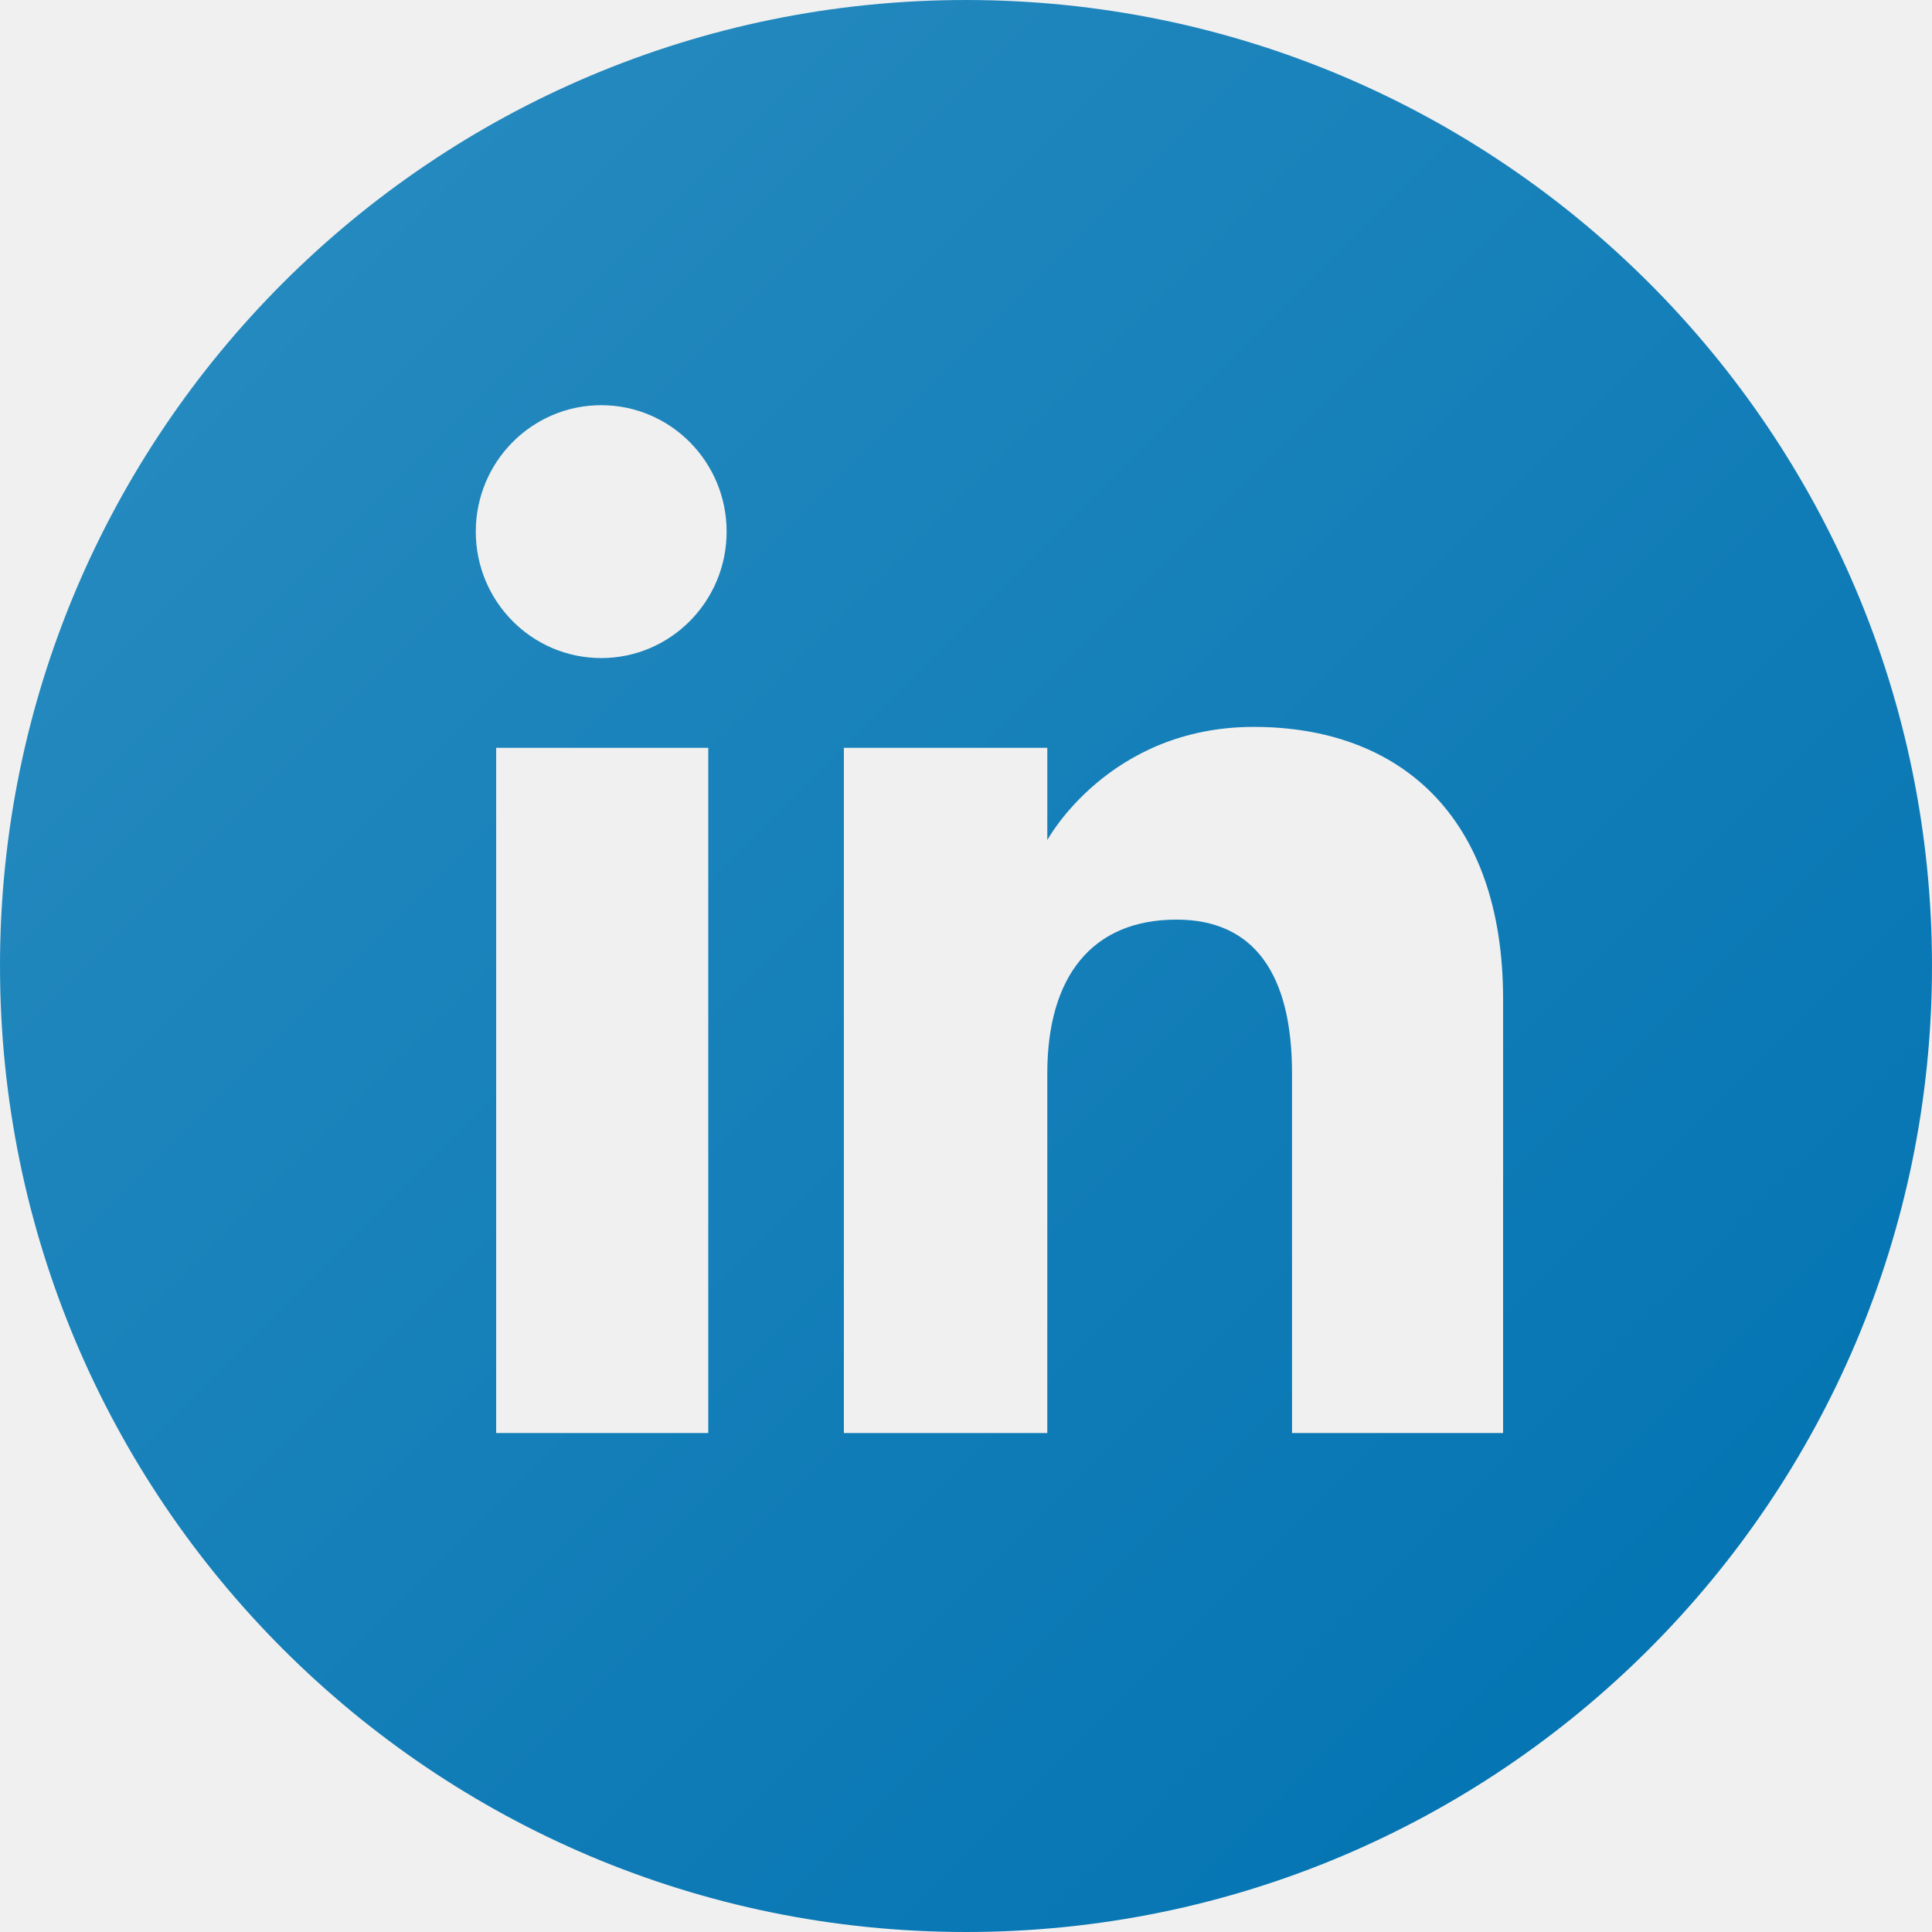
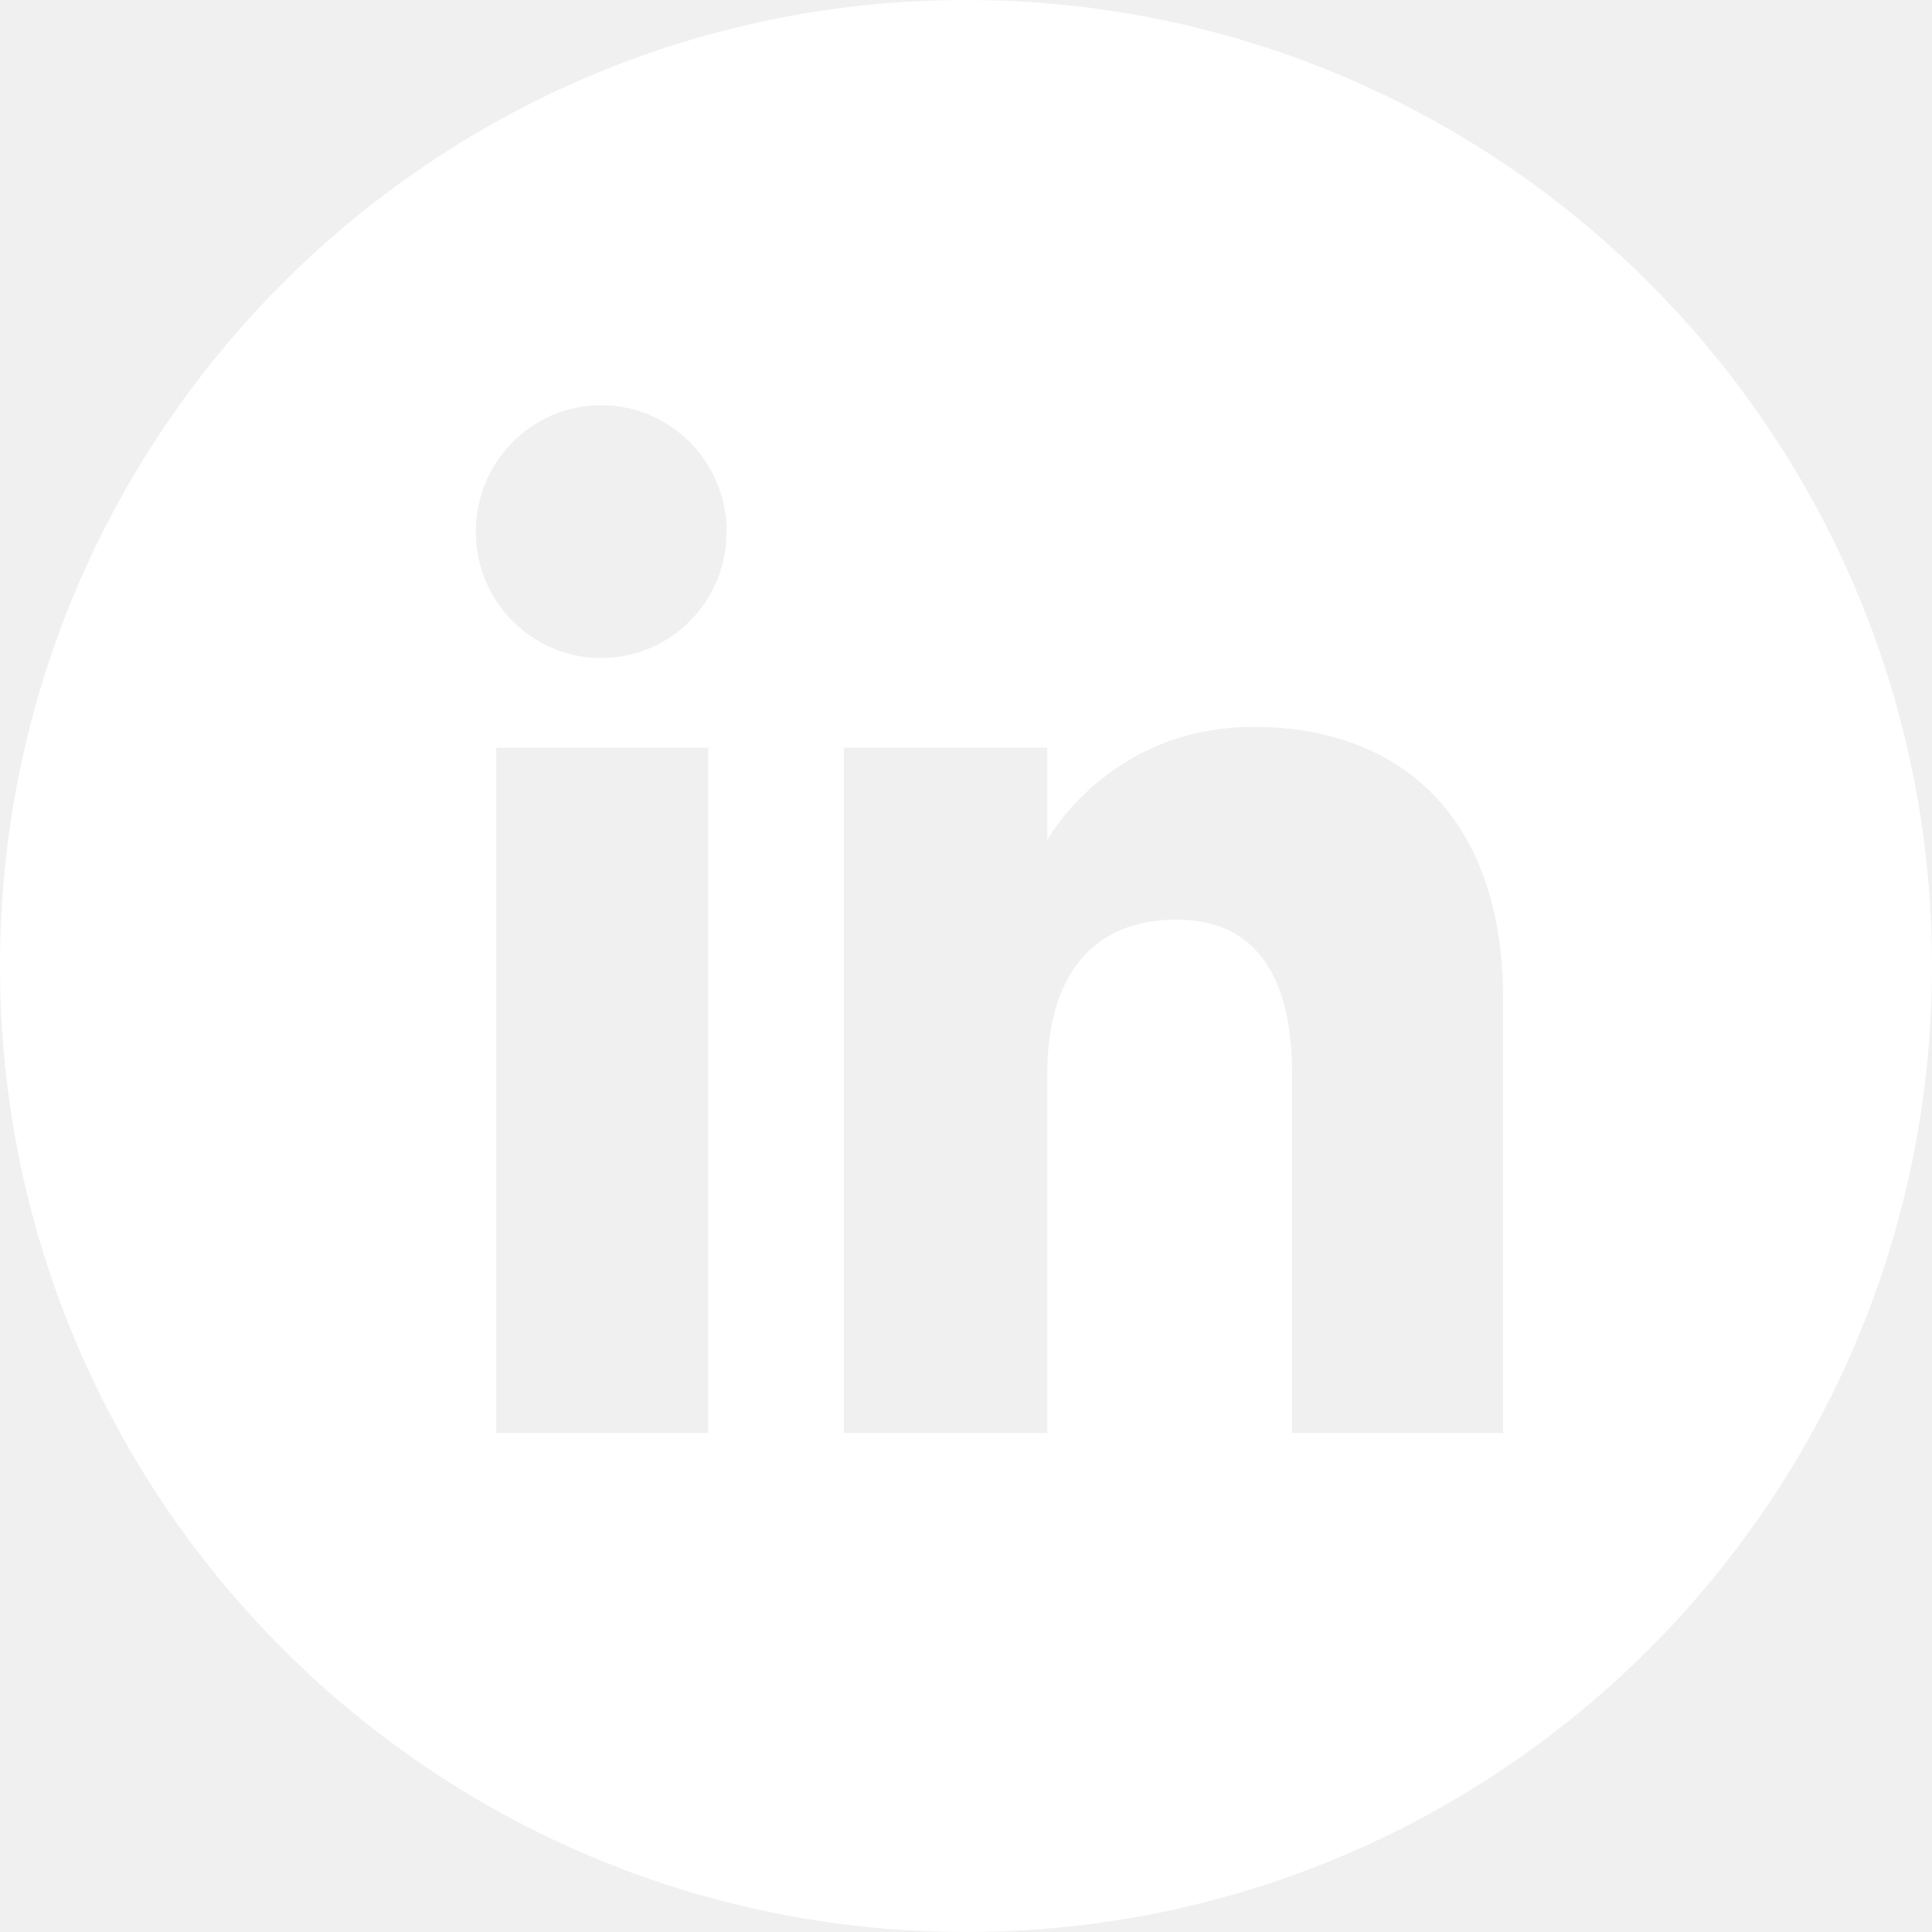
- <svg xmlns="http://www.w3.org/2000/svg" width="2500" height="2500" viewBox="7.025 7.025 497.951 497.95">
-   <linearGradient id="a" gradientUnits="userSpaceOnUse" x1="-974.482" y1="1306.773" x2="-622.378" y2="1658.877" gradientTransform="translate(1054.43 -1226.825)">
-     <stop offset="0" stop-color="#2489be" />
-     <stop offset="1" stop-color="#0575b3" />
-   </linearGradient>
-   <path d="M256 7.025C118.494 7.025 7.025 118.494 7.025 256S118.494 504.975 256 504.975 504.976 393.506 504.976 256C504.975 118.494 393.504 7.025 256 7.025zm-66.427 369.343h-54.665V199.761h54.665v176.607zM161.98 176.633c-17.853 0-32.326-14.591-32.326-32.587 0-17.998 14.475-32.588 32.326-32.588s32.324 14.59 32.324 32.588c.001 17.997-14.472 32.587-32.324 32.587zm232.45 199.735h-54.4v-92.704c0-25.426-9.658-39.619-29.763-39.619-21.881 0-33.312 14.782-33.312 39.619v92.704h-52.43V199.761h52.43v23.786s15.771-29.173 53.219-29.173c37.449 0 64.257 22.866 64.257 70.169l-.001 111.825z" fill="url(#a)" />
+ <svg xmlns="http://www.w3.org/2000/svg" width="40" height="40" viewBox="0 0 40 40" fill="none">
+   <path d="M20 0C8.954 0 0 8.954 0 20C0 31.046 8.954 40 20 40C31.046 40 40 31.046 40 20C40 8.954 31.046 0 20 0ZM14.664 29.669H10.273V15.482H14.664V29.669ZM12.447 13.624C11.013 13.624 9.851 12.452 9.851 11.007C9.851 9.561 11.014 8.389 12.447 8.389C13.881 8.389 15.044 9.561 15.044 11.007C15.044 12.453 13.881 13.624 12.447 13.624ZM31.12 29.669H26.75V22.222C26.75 20.18 25.974 19.04 24.359 19.04C22.602 19.04 21.683 20.227 21.683 22.222V29.669H17.472V15.482H21.683V17.393C21.683 17.393 22.95 15.05 25.958 15.05C28.966 15.05 31.12 16.886 31.12 20.686L31.12 29.669Z" fill="white" />
</svg>
